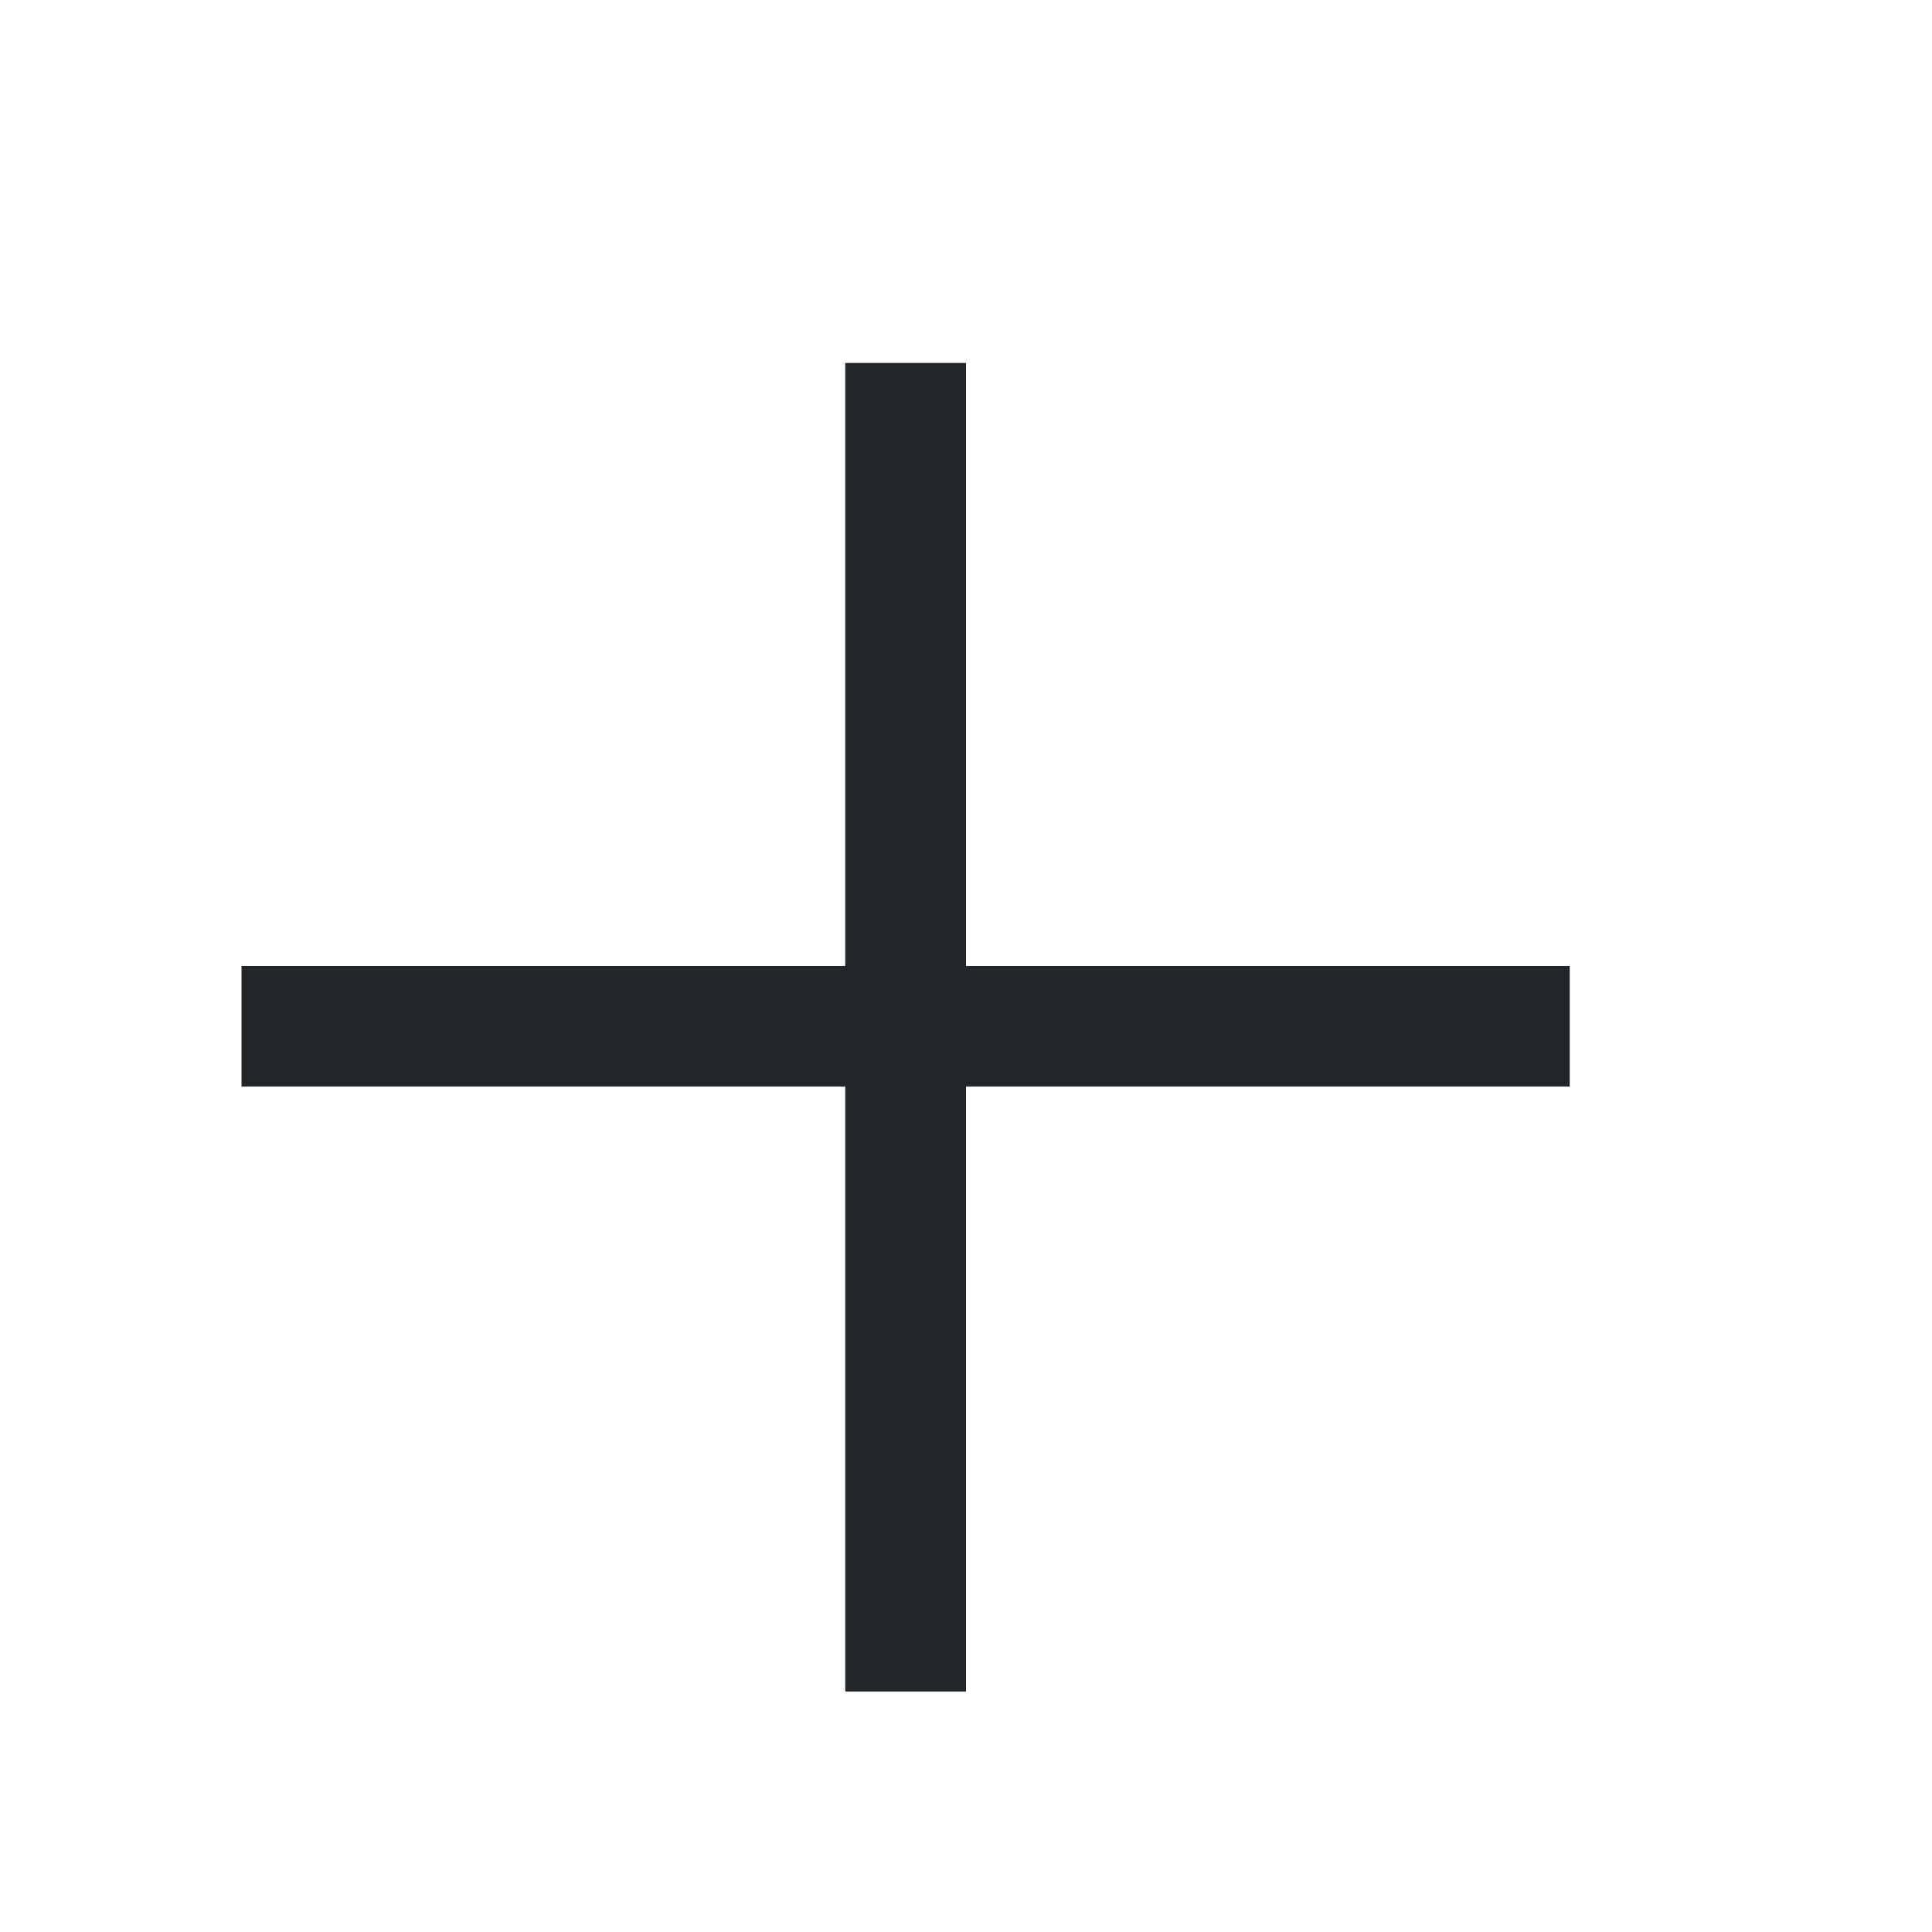
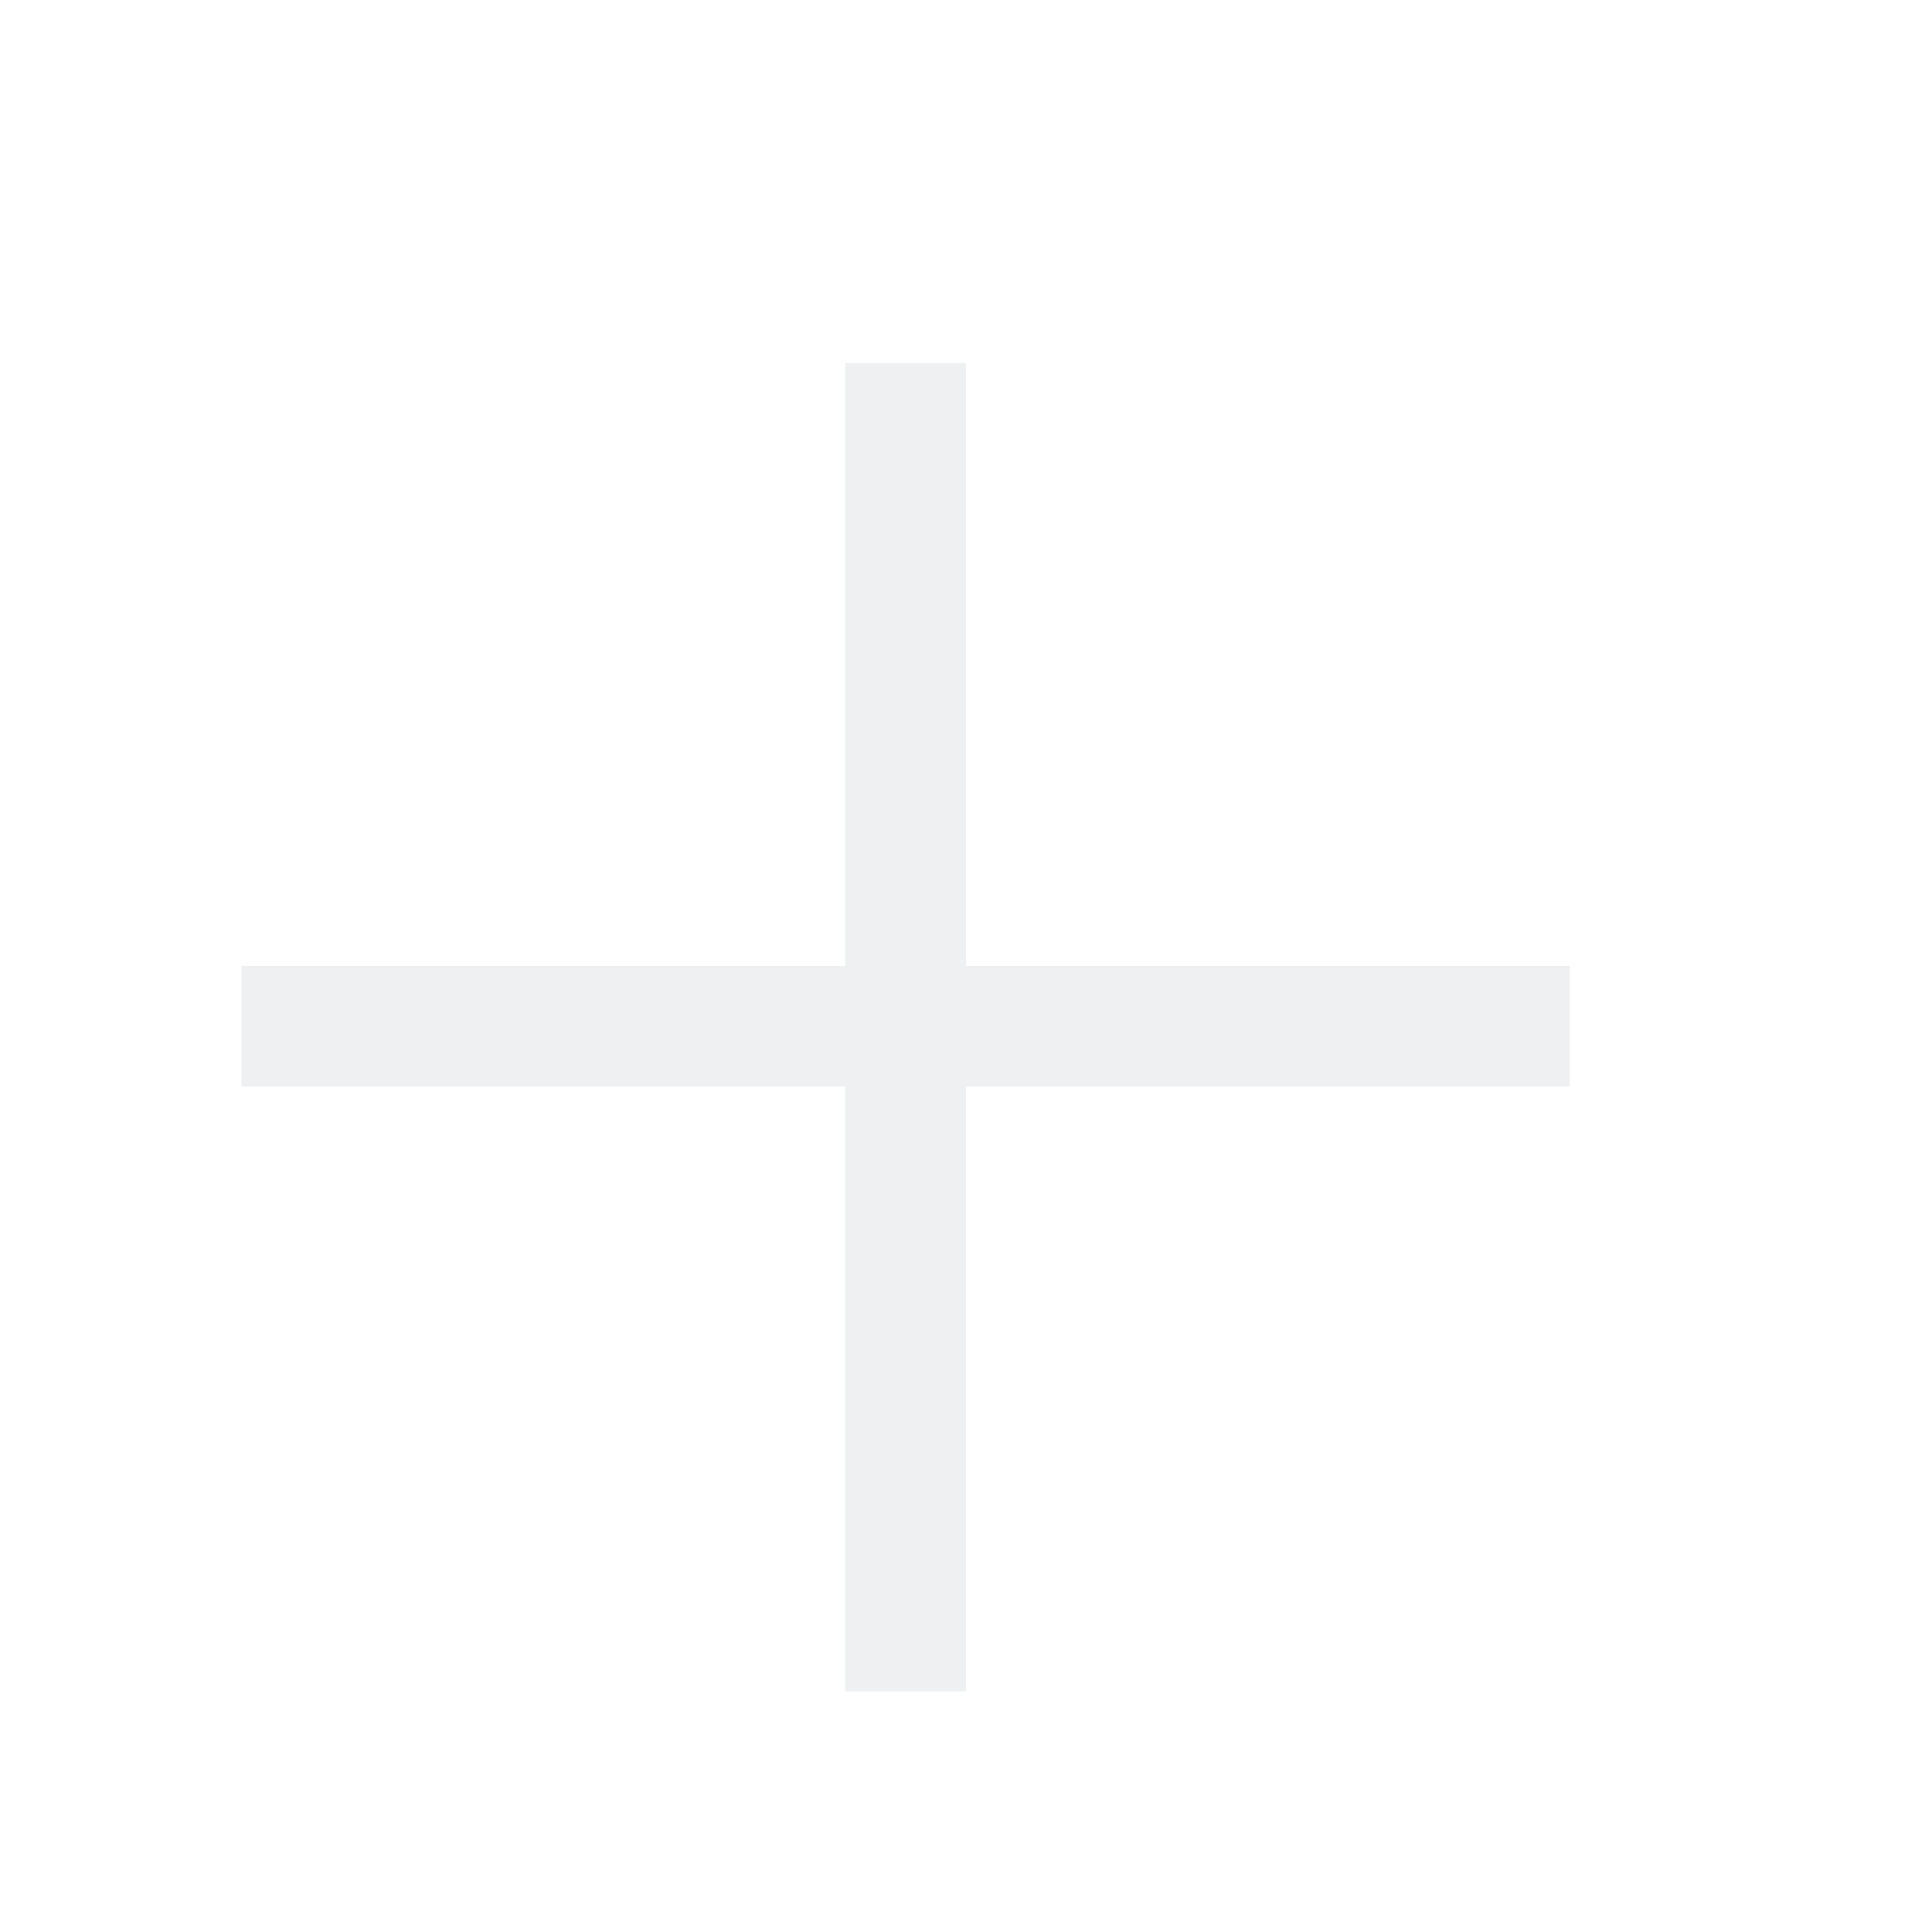
<svg xmlns="http://www.w3.org/2000/svg" viewBox="0 0 16 16">
  <defs id="defs3051">
    <style type="text/css" id="current-color-scheme">
      .ColorScheme-Text {
-         color:#232629;
+         color:#eff0f1;
      }
      </style>
  </defs>
  <path style="fill:currentColor;fill-opacity:1;stroke:none" d="M 7 3.006 L 7 8 L 2 8 L 2 8.998 L 7 8.998 L 7 14.008 L 8 14.008 L 8 8.998 L 13 8.998 L 13 8 L 8 8 L 8 3.006 L 7 3.006 z " class="ColorScheme-Text" />
</svg>
